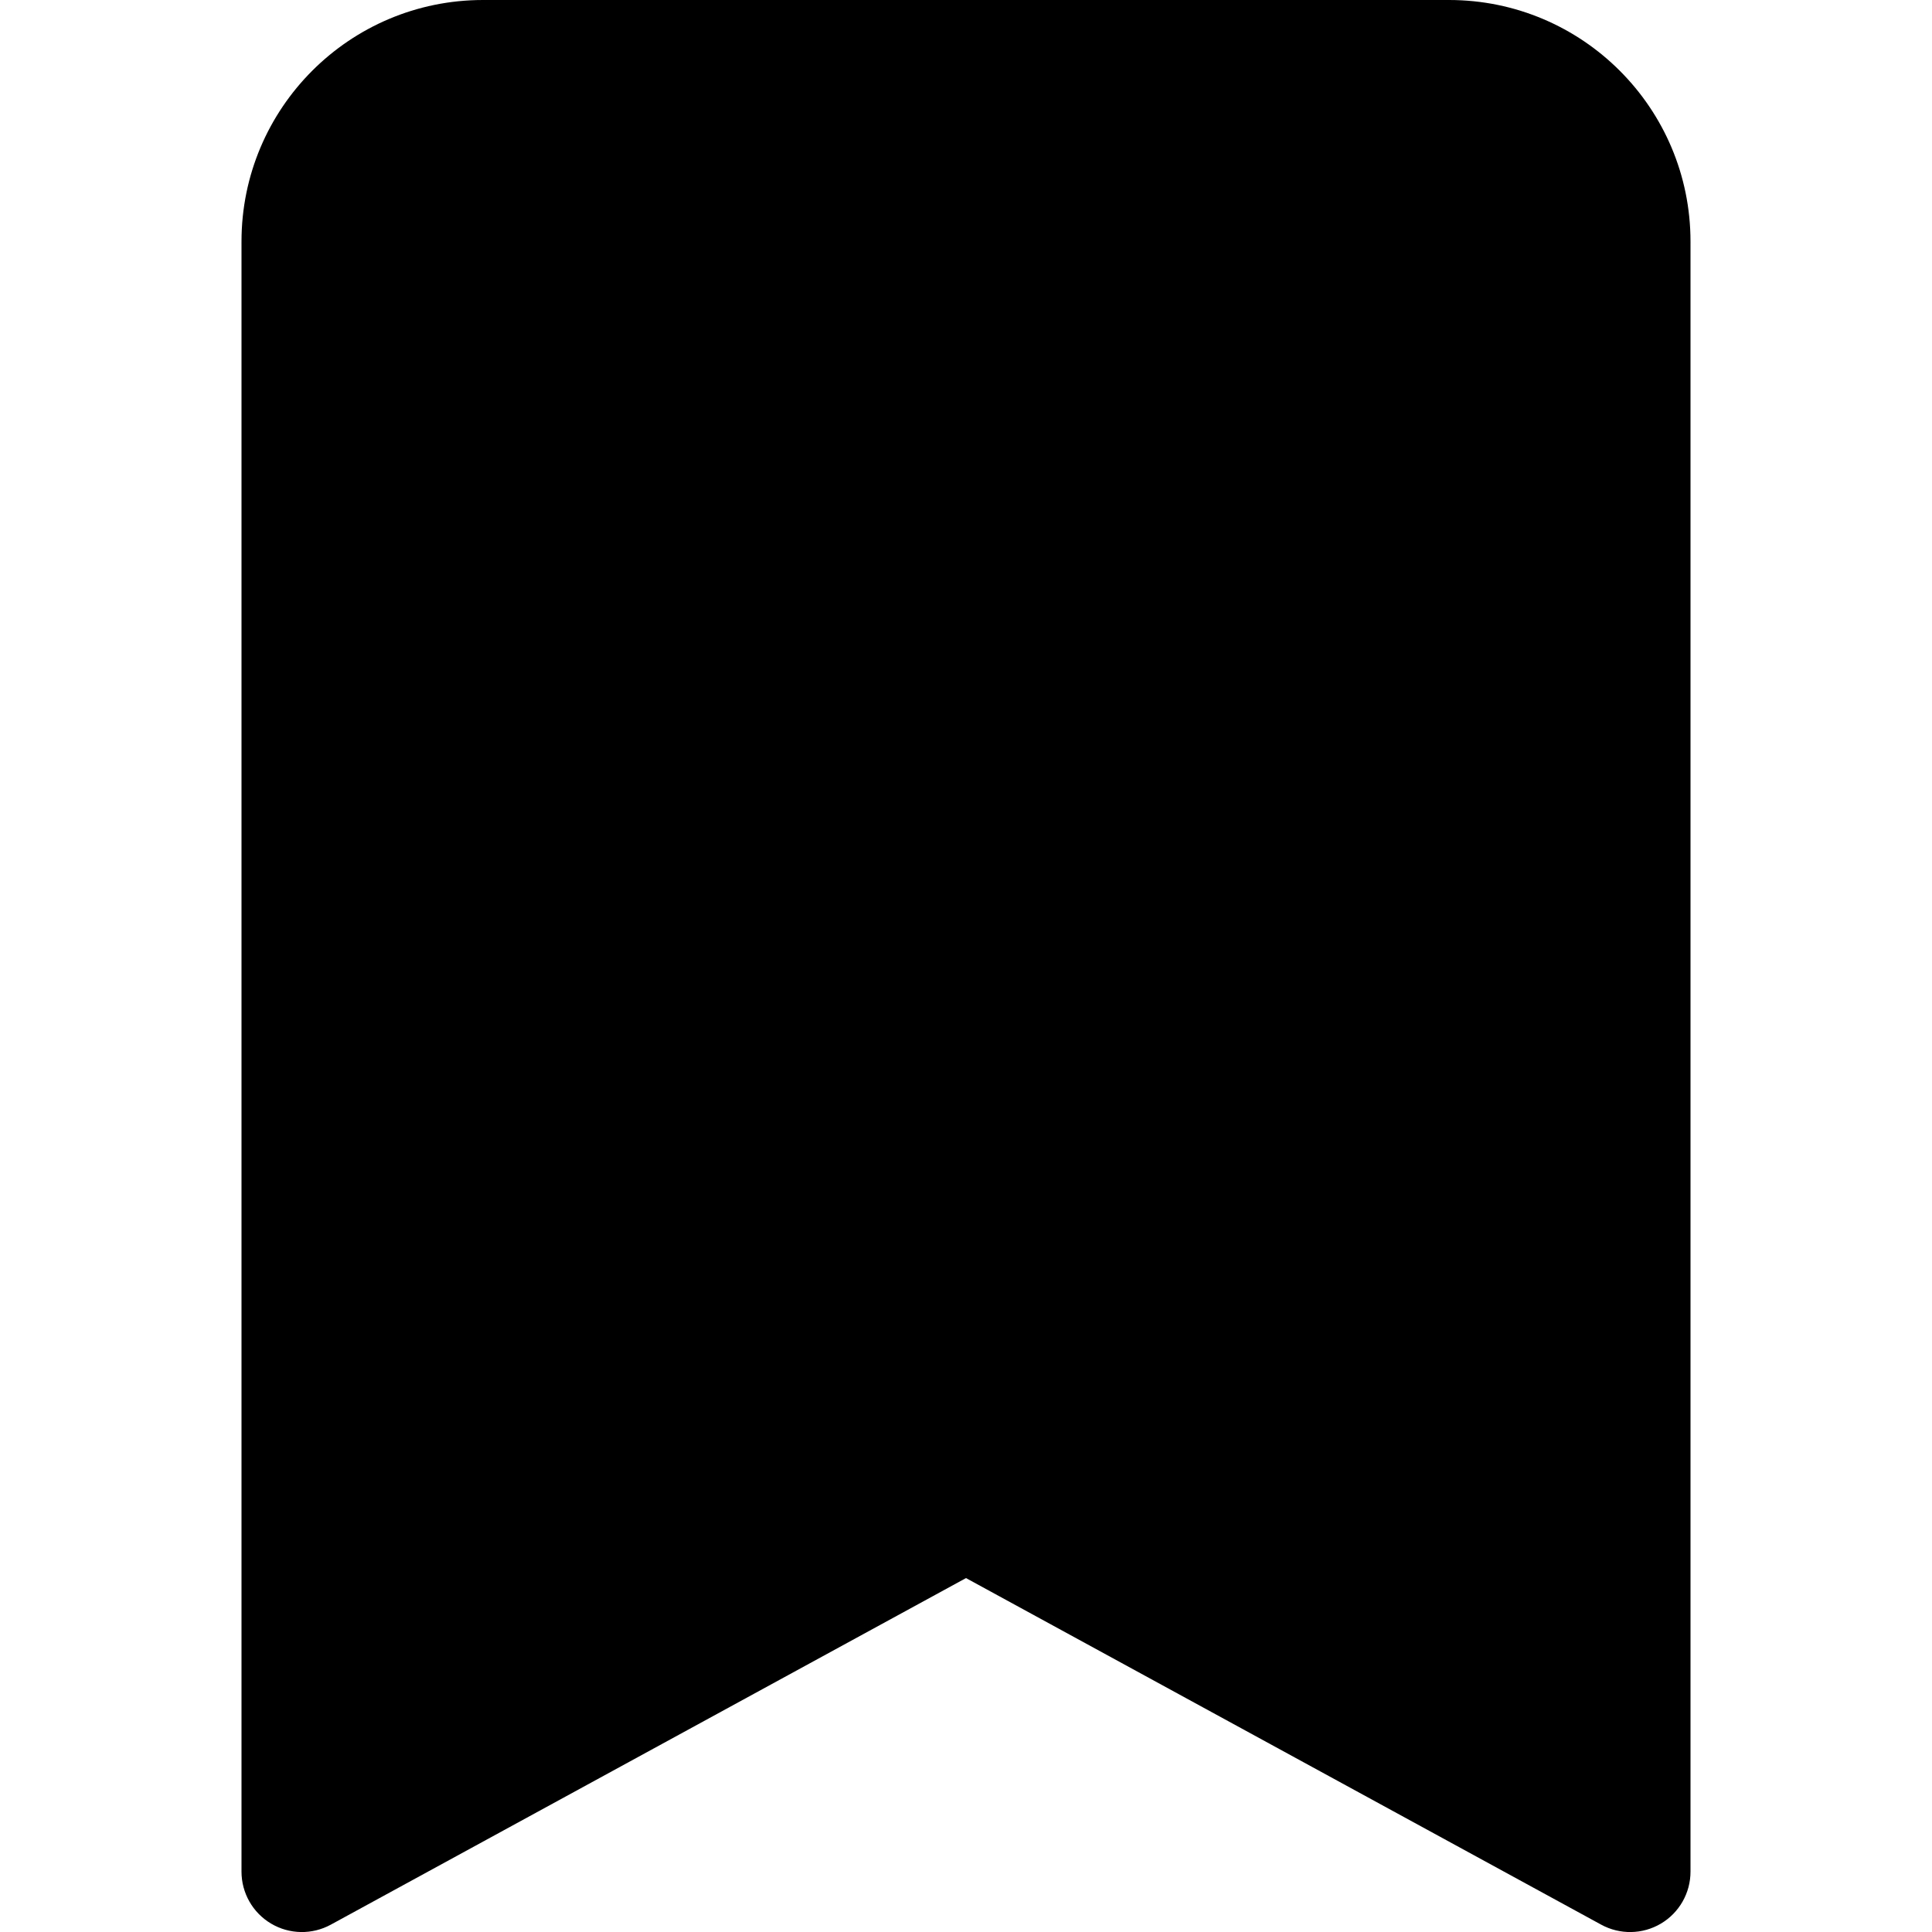
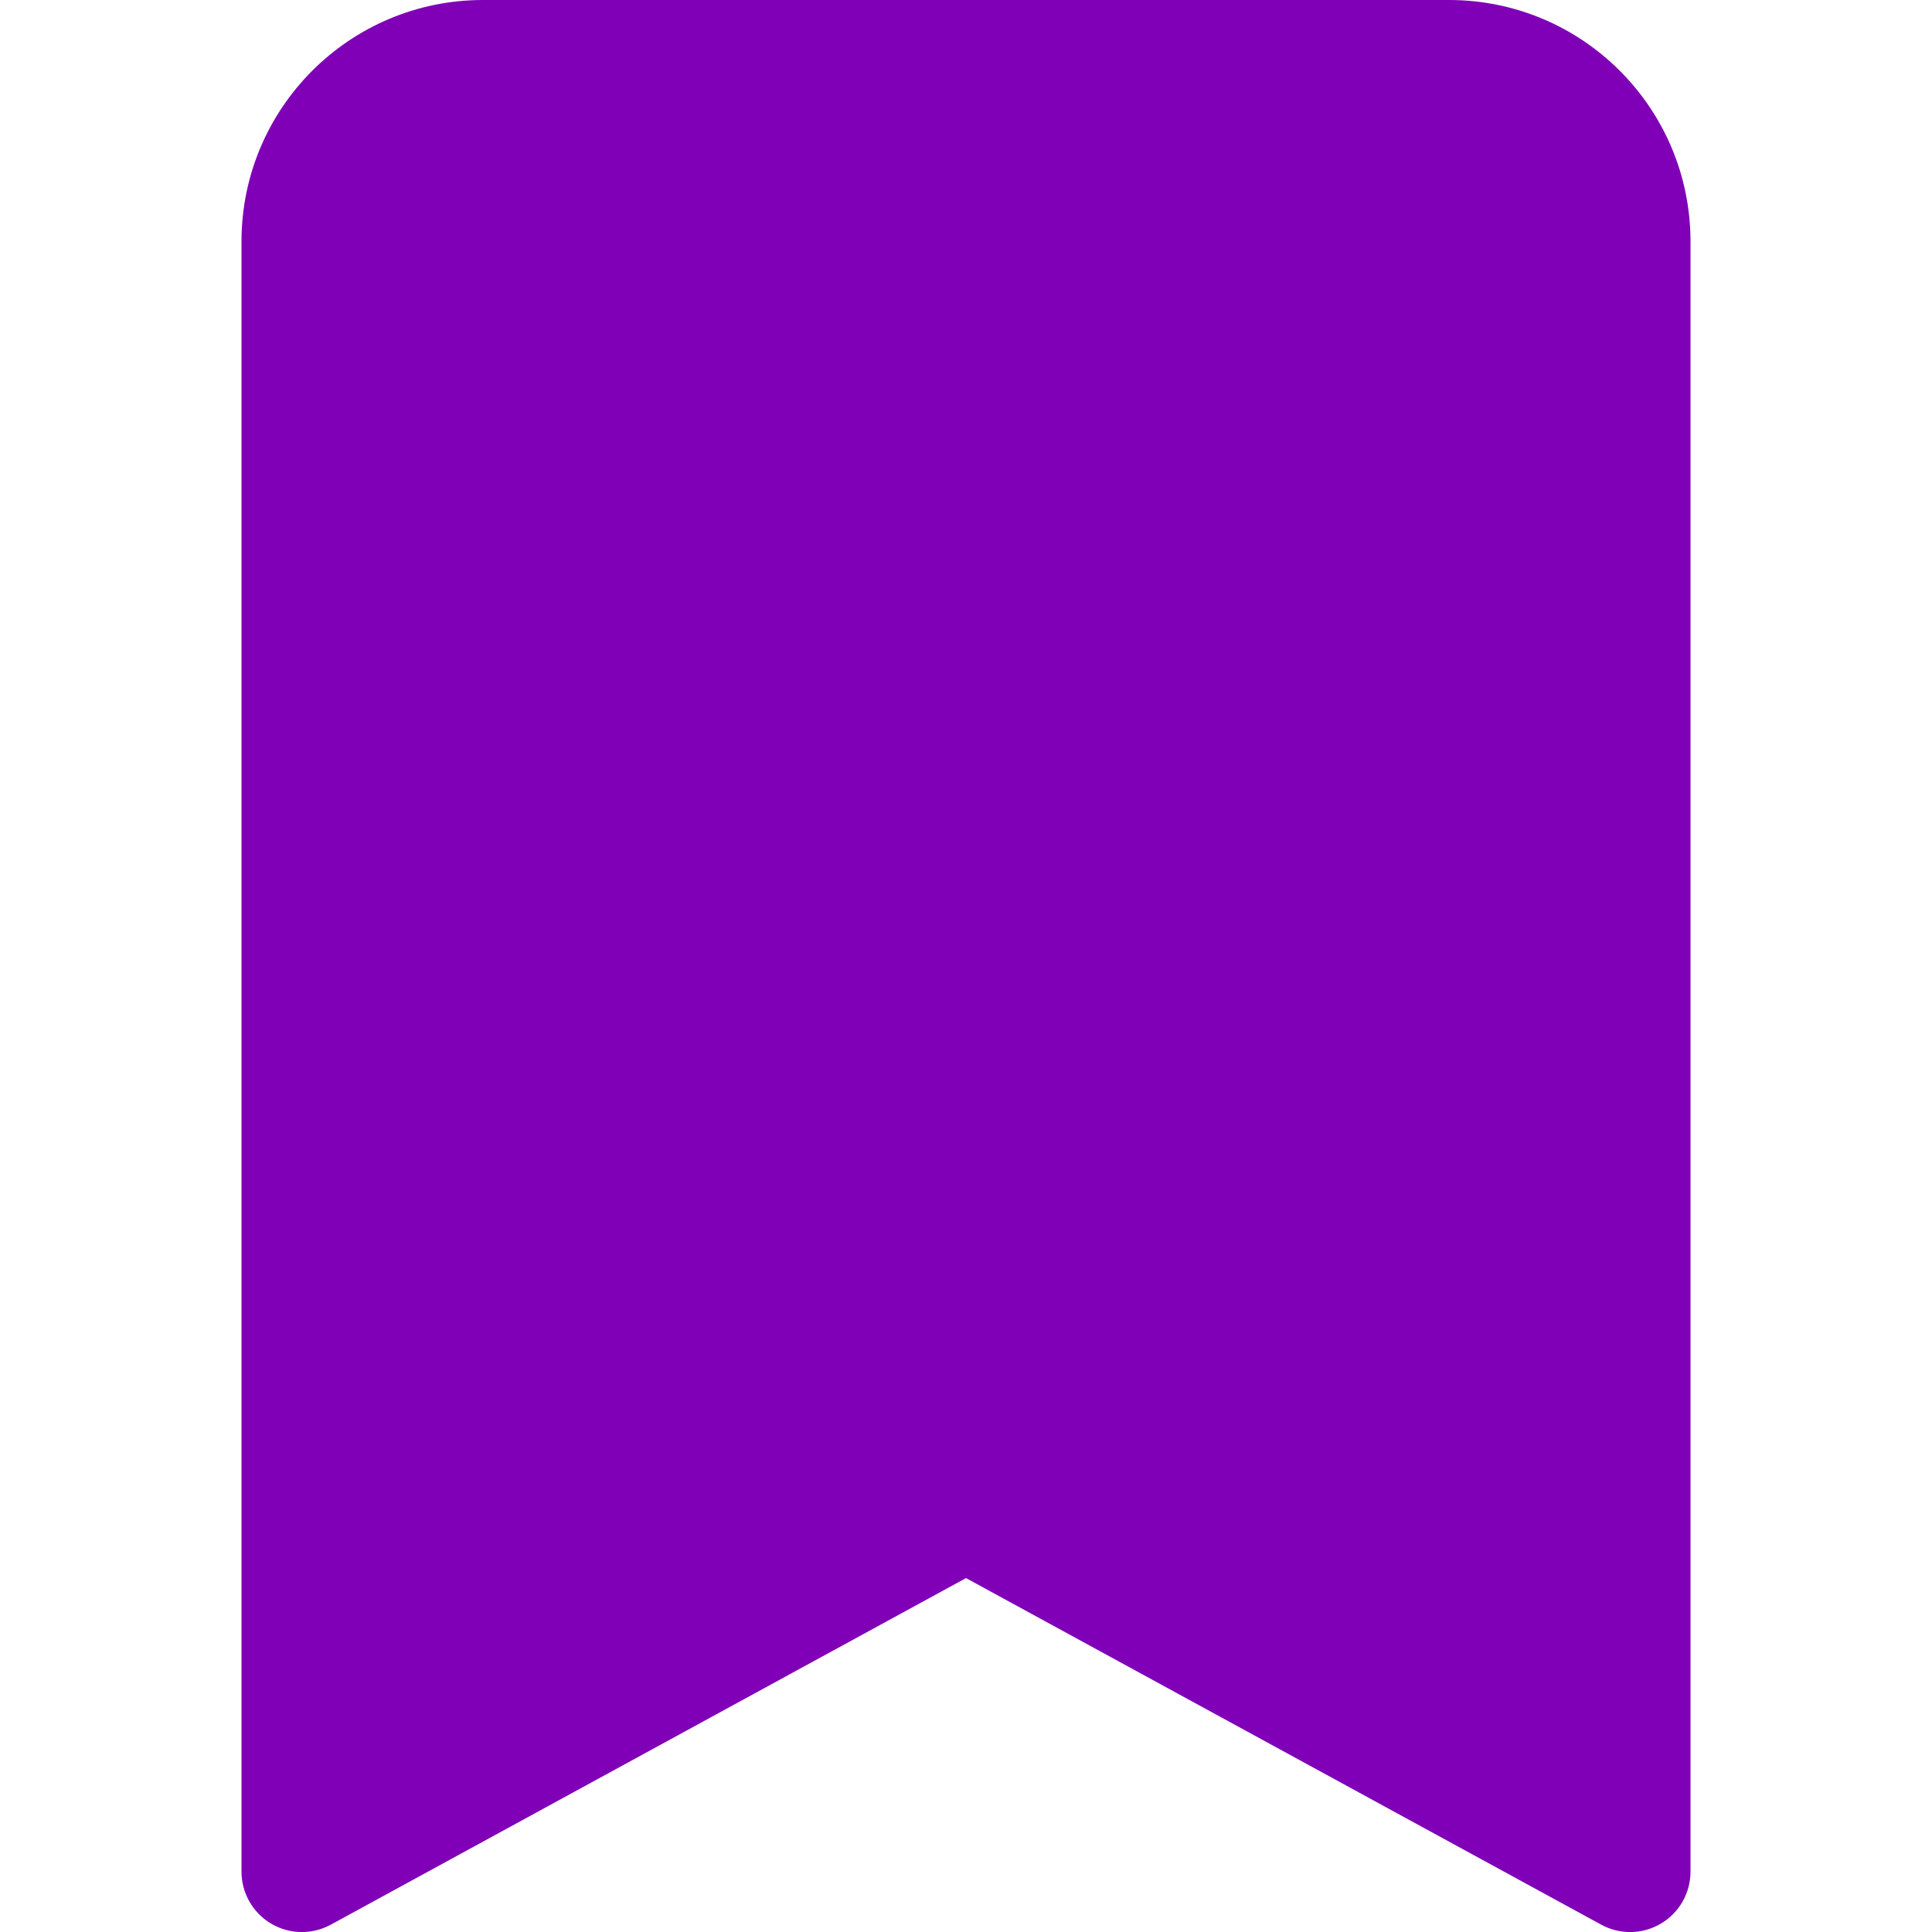
- <svg xmlns="http://www.w3.org/2000/svg" fill="currentColor" class="bi bi-bookmark-fill" viewBox="0 0 16 16">
+ <svg xmlns="http://www.w3.org/2000/svg" style="color: #8000B7" fill="currentColor" class="bi bi-bookmark-fill" viewBox="0 0 16 16">
  <path d="M2 2v13.5a.5.5 0 0 0 .74.439L8 13.069l5.26 2.87A.5.5 0 0 0 14 15.5V2a2 2 0 0 0-2-2H4a2 2 0 0 0-2 2z" />
</svg>
